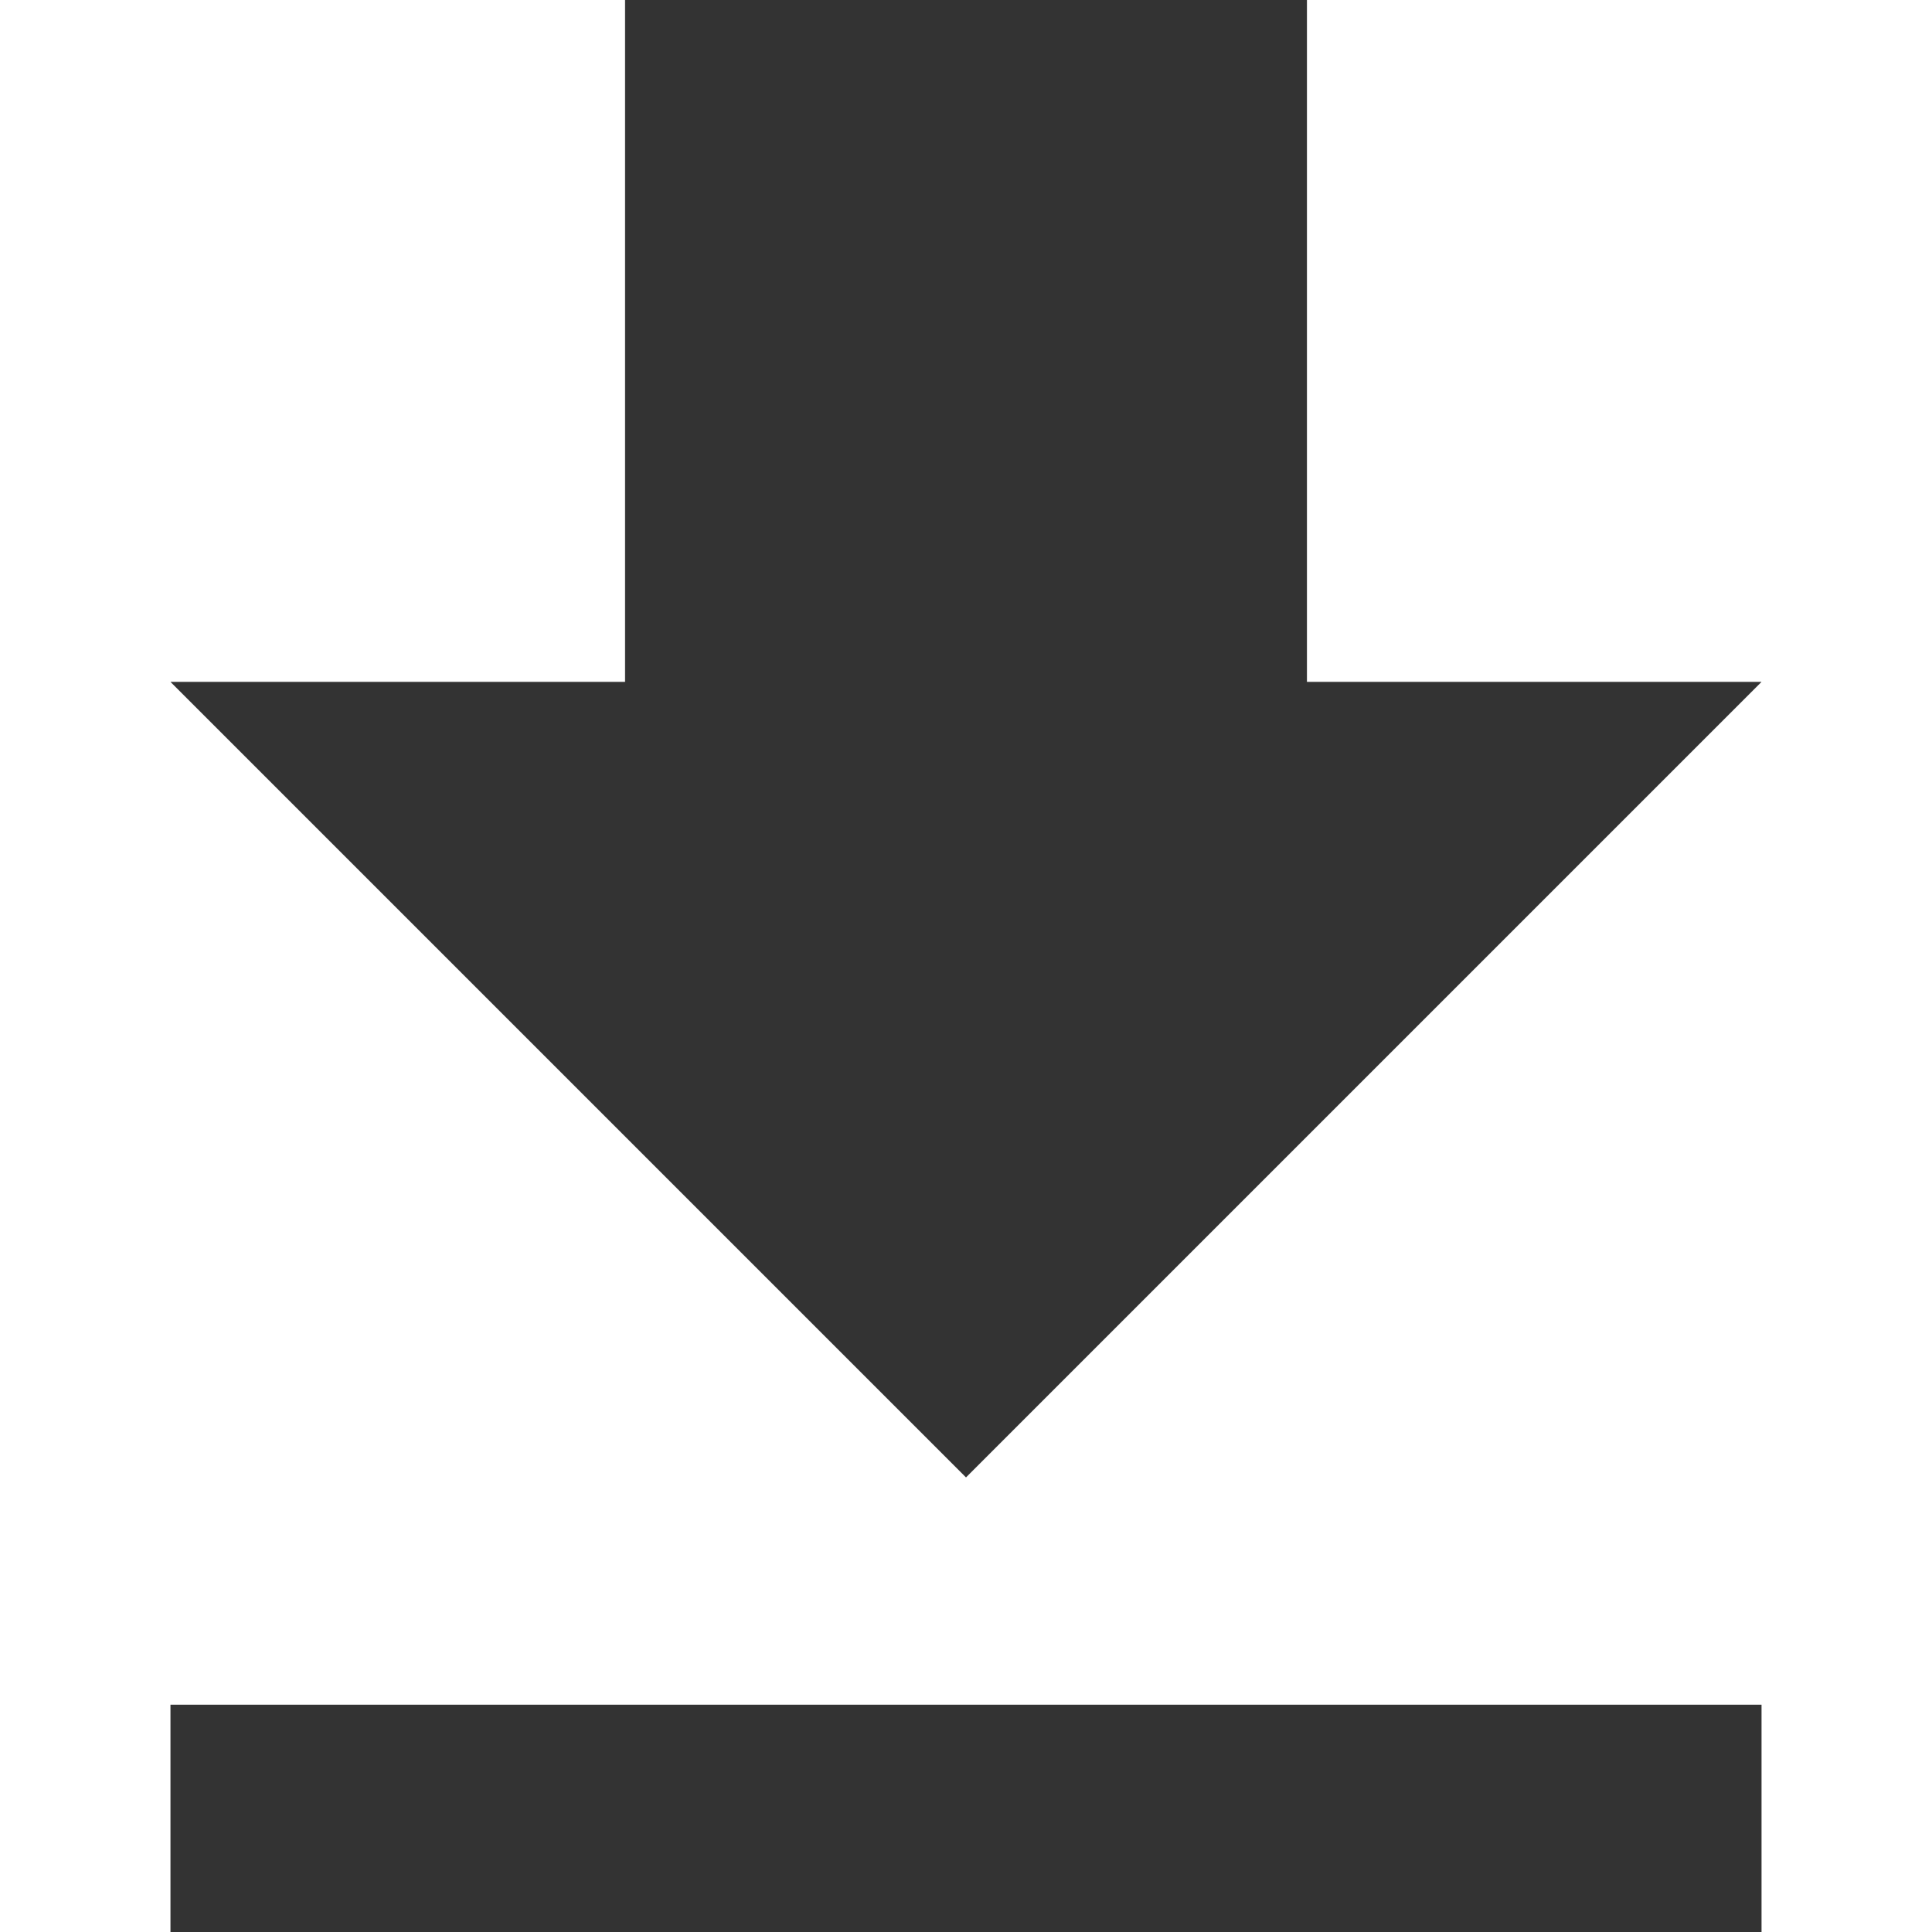
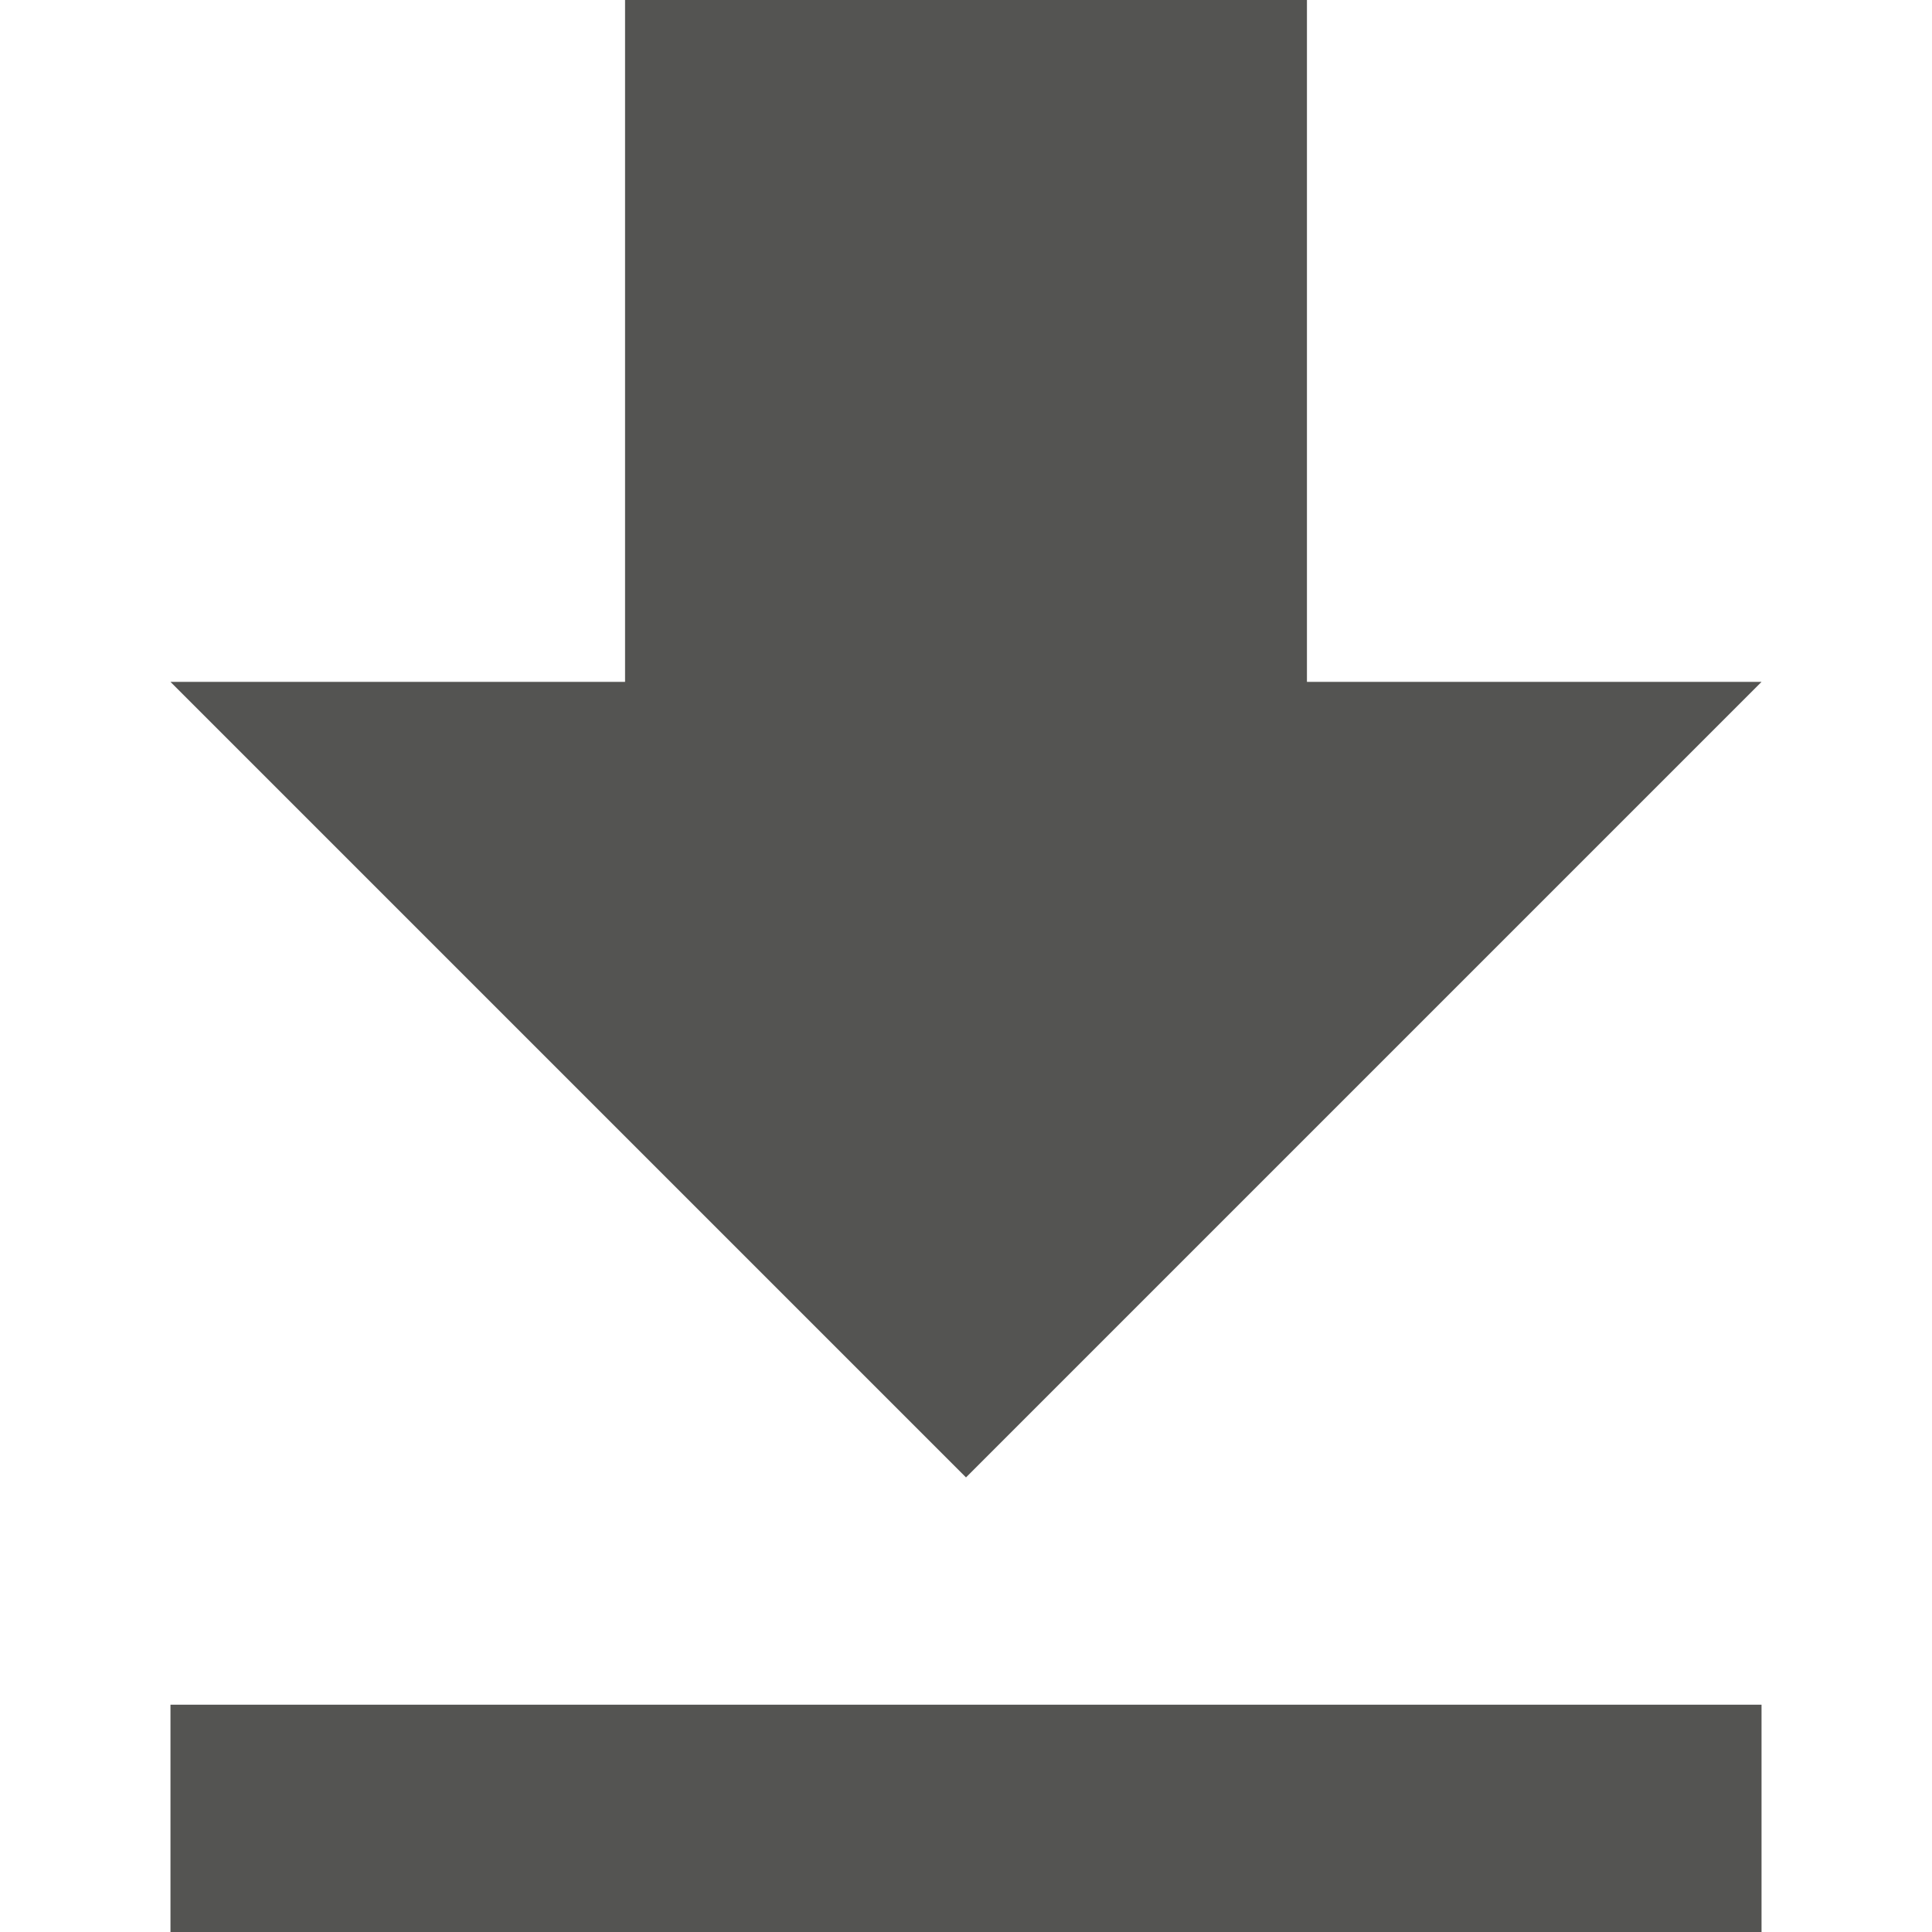
<svg xmlns="http://www.w3.org/2000/svg" version="1.1" id="Capa_1" x="0px" y="0px" width="433.5px" height="433.5px" viewBox="0 0 433.5 433.5" style="enable-background:new 0 0 433.5 433.5;" xml:space="preserve">
  <g id="file-download">
-     <path style="fill: #333333" d="M395.25,153h-102V0h-153v153h-102l178.5,178.5L395.25,153z M38.25,382.5v51h357v-51H38.25z" />
+     <path style="fill: #545452" d="M395.25,153h-102V0h-153v153h-102l178.5,178.5L395.25,153z M38.25,382.5v51h357v-51H38.25z" />
  </g>
</svg>
